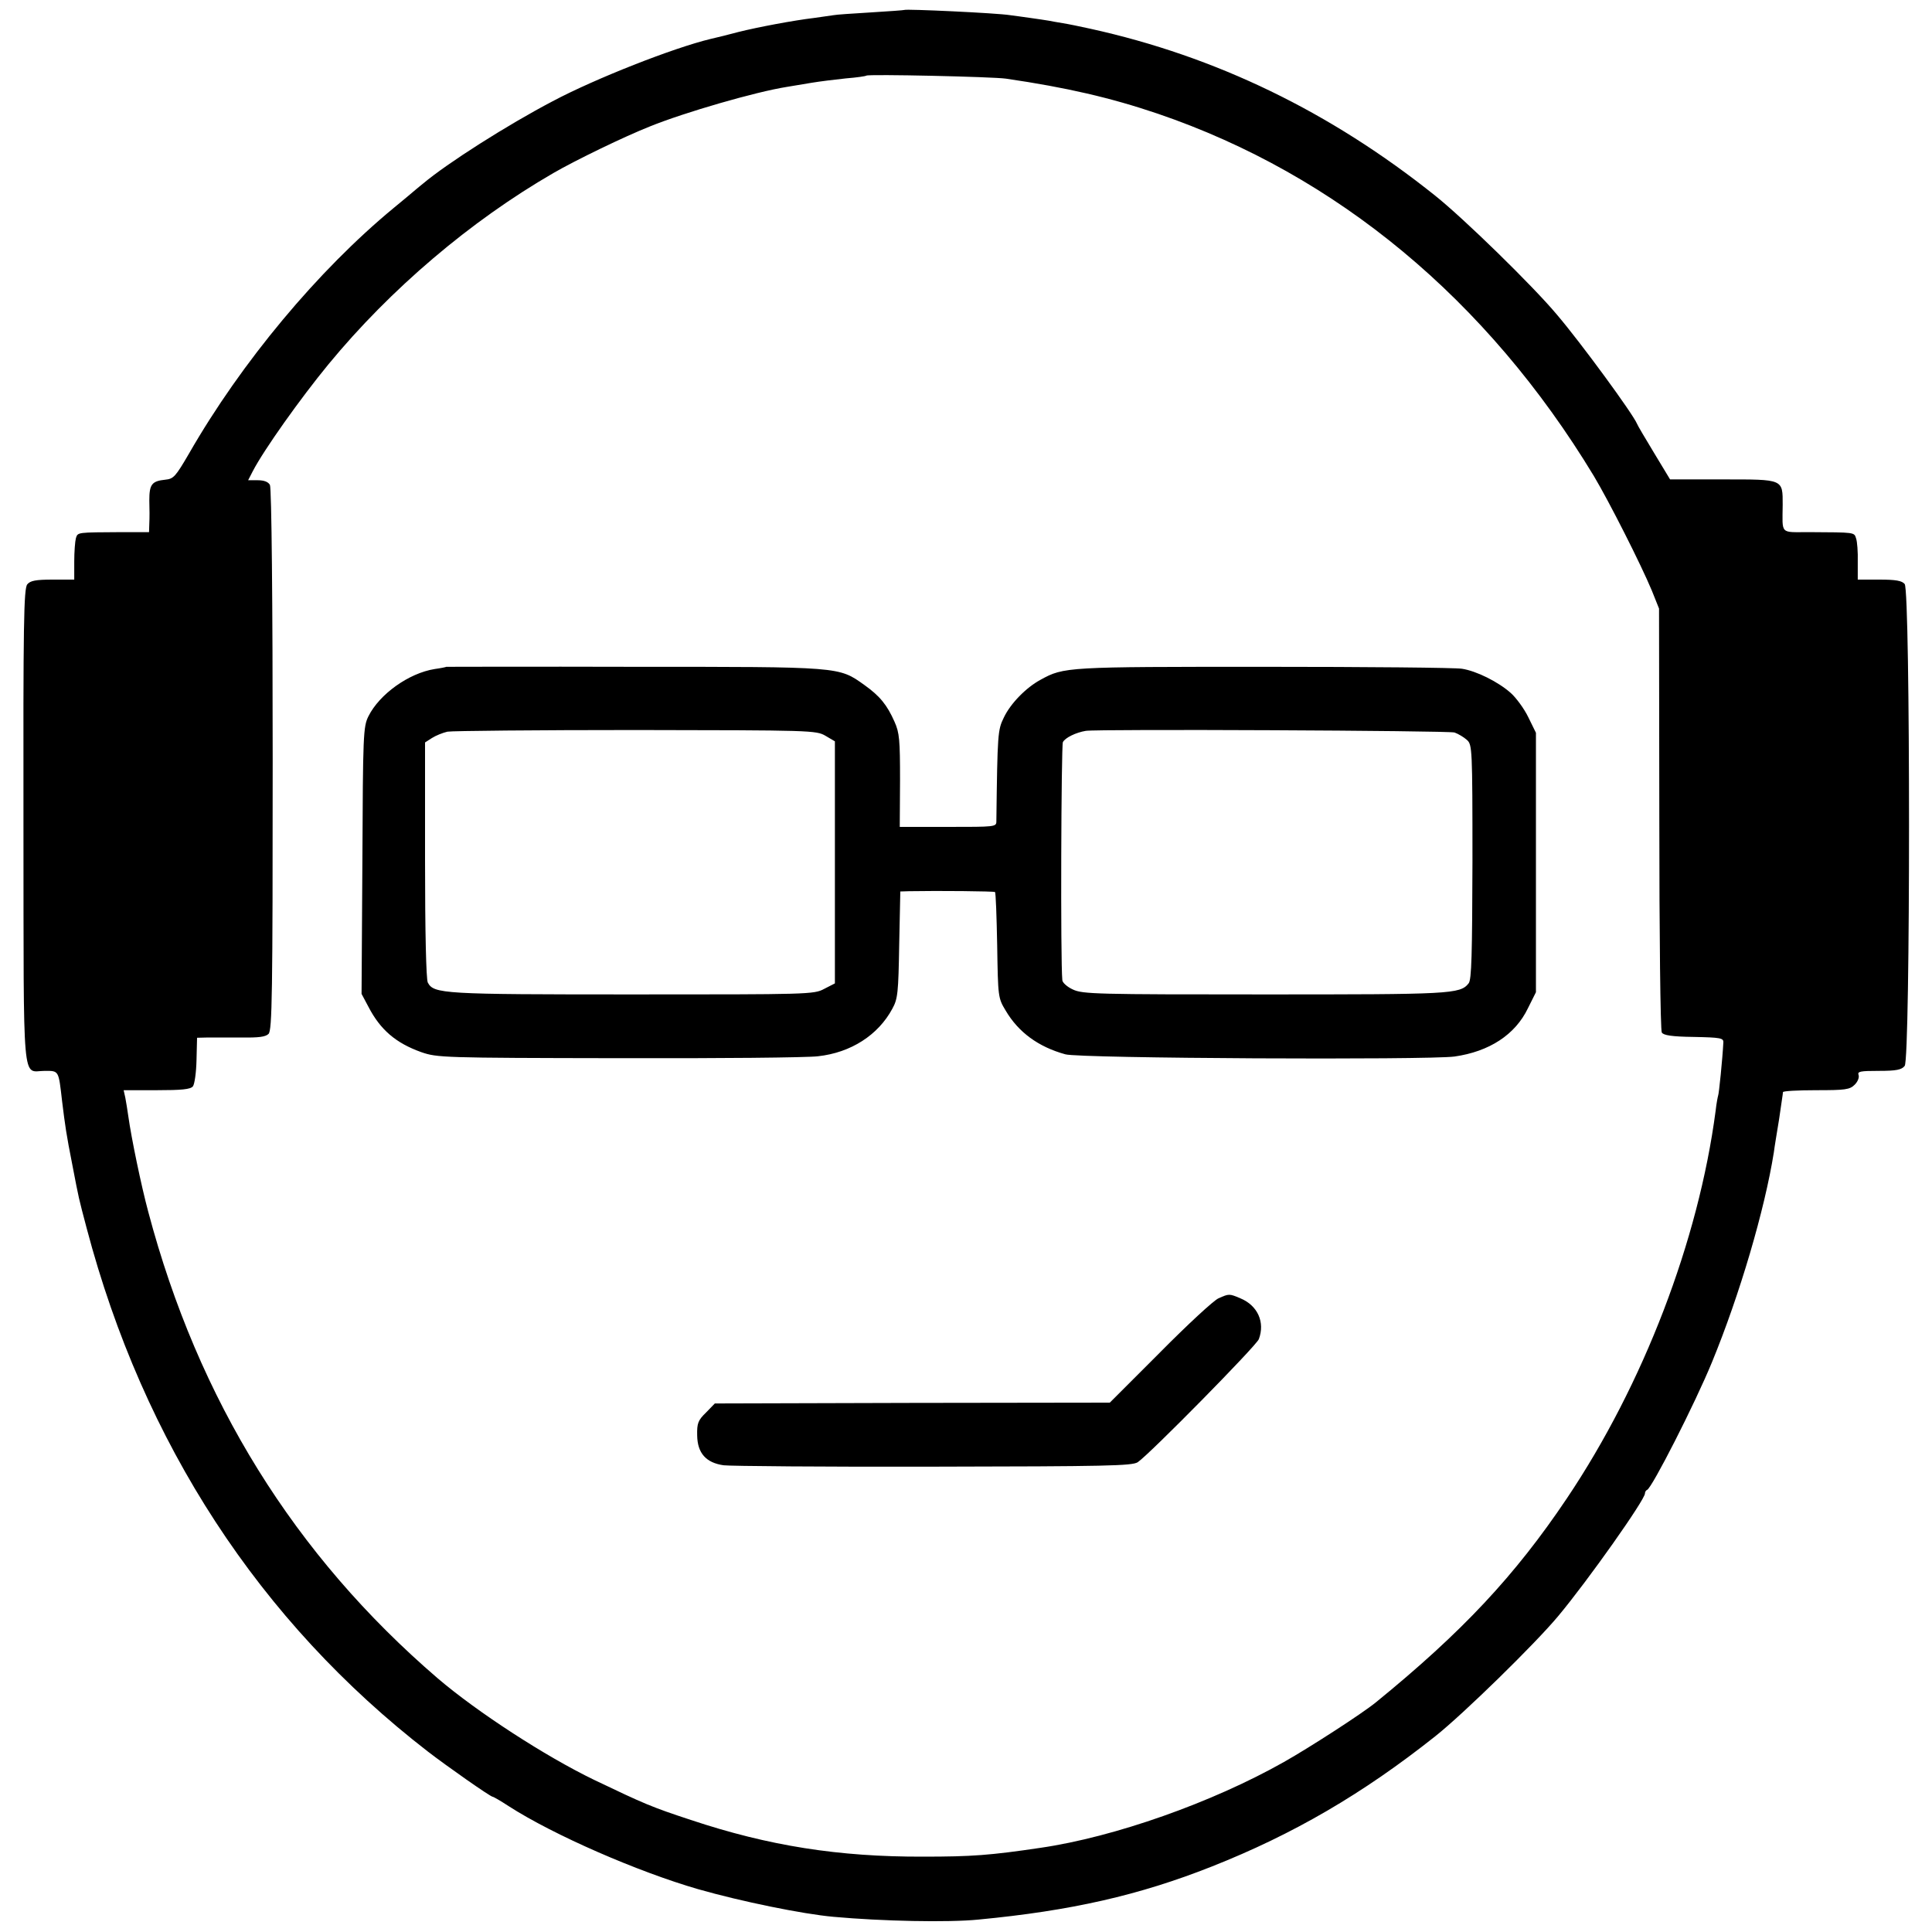
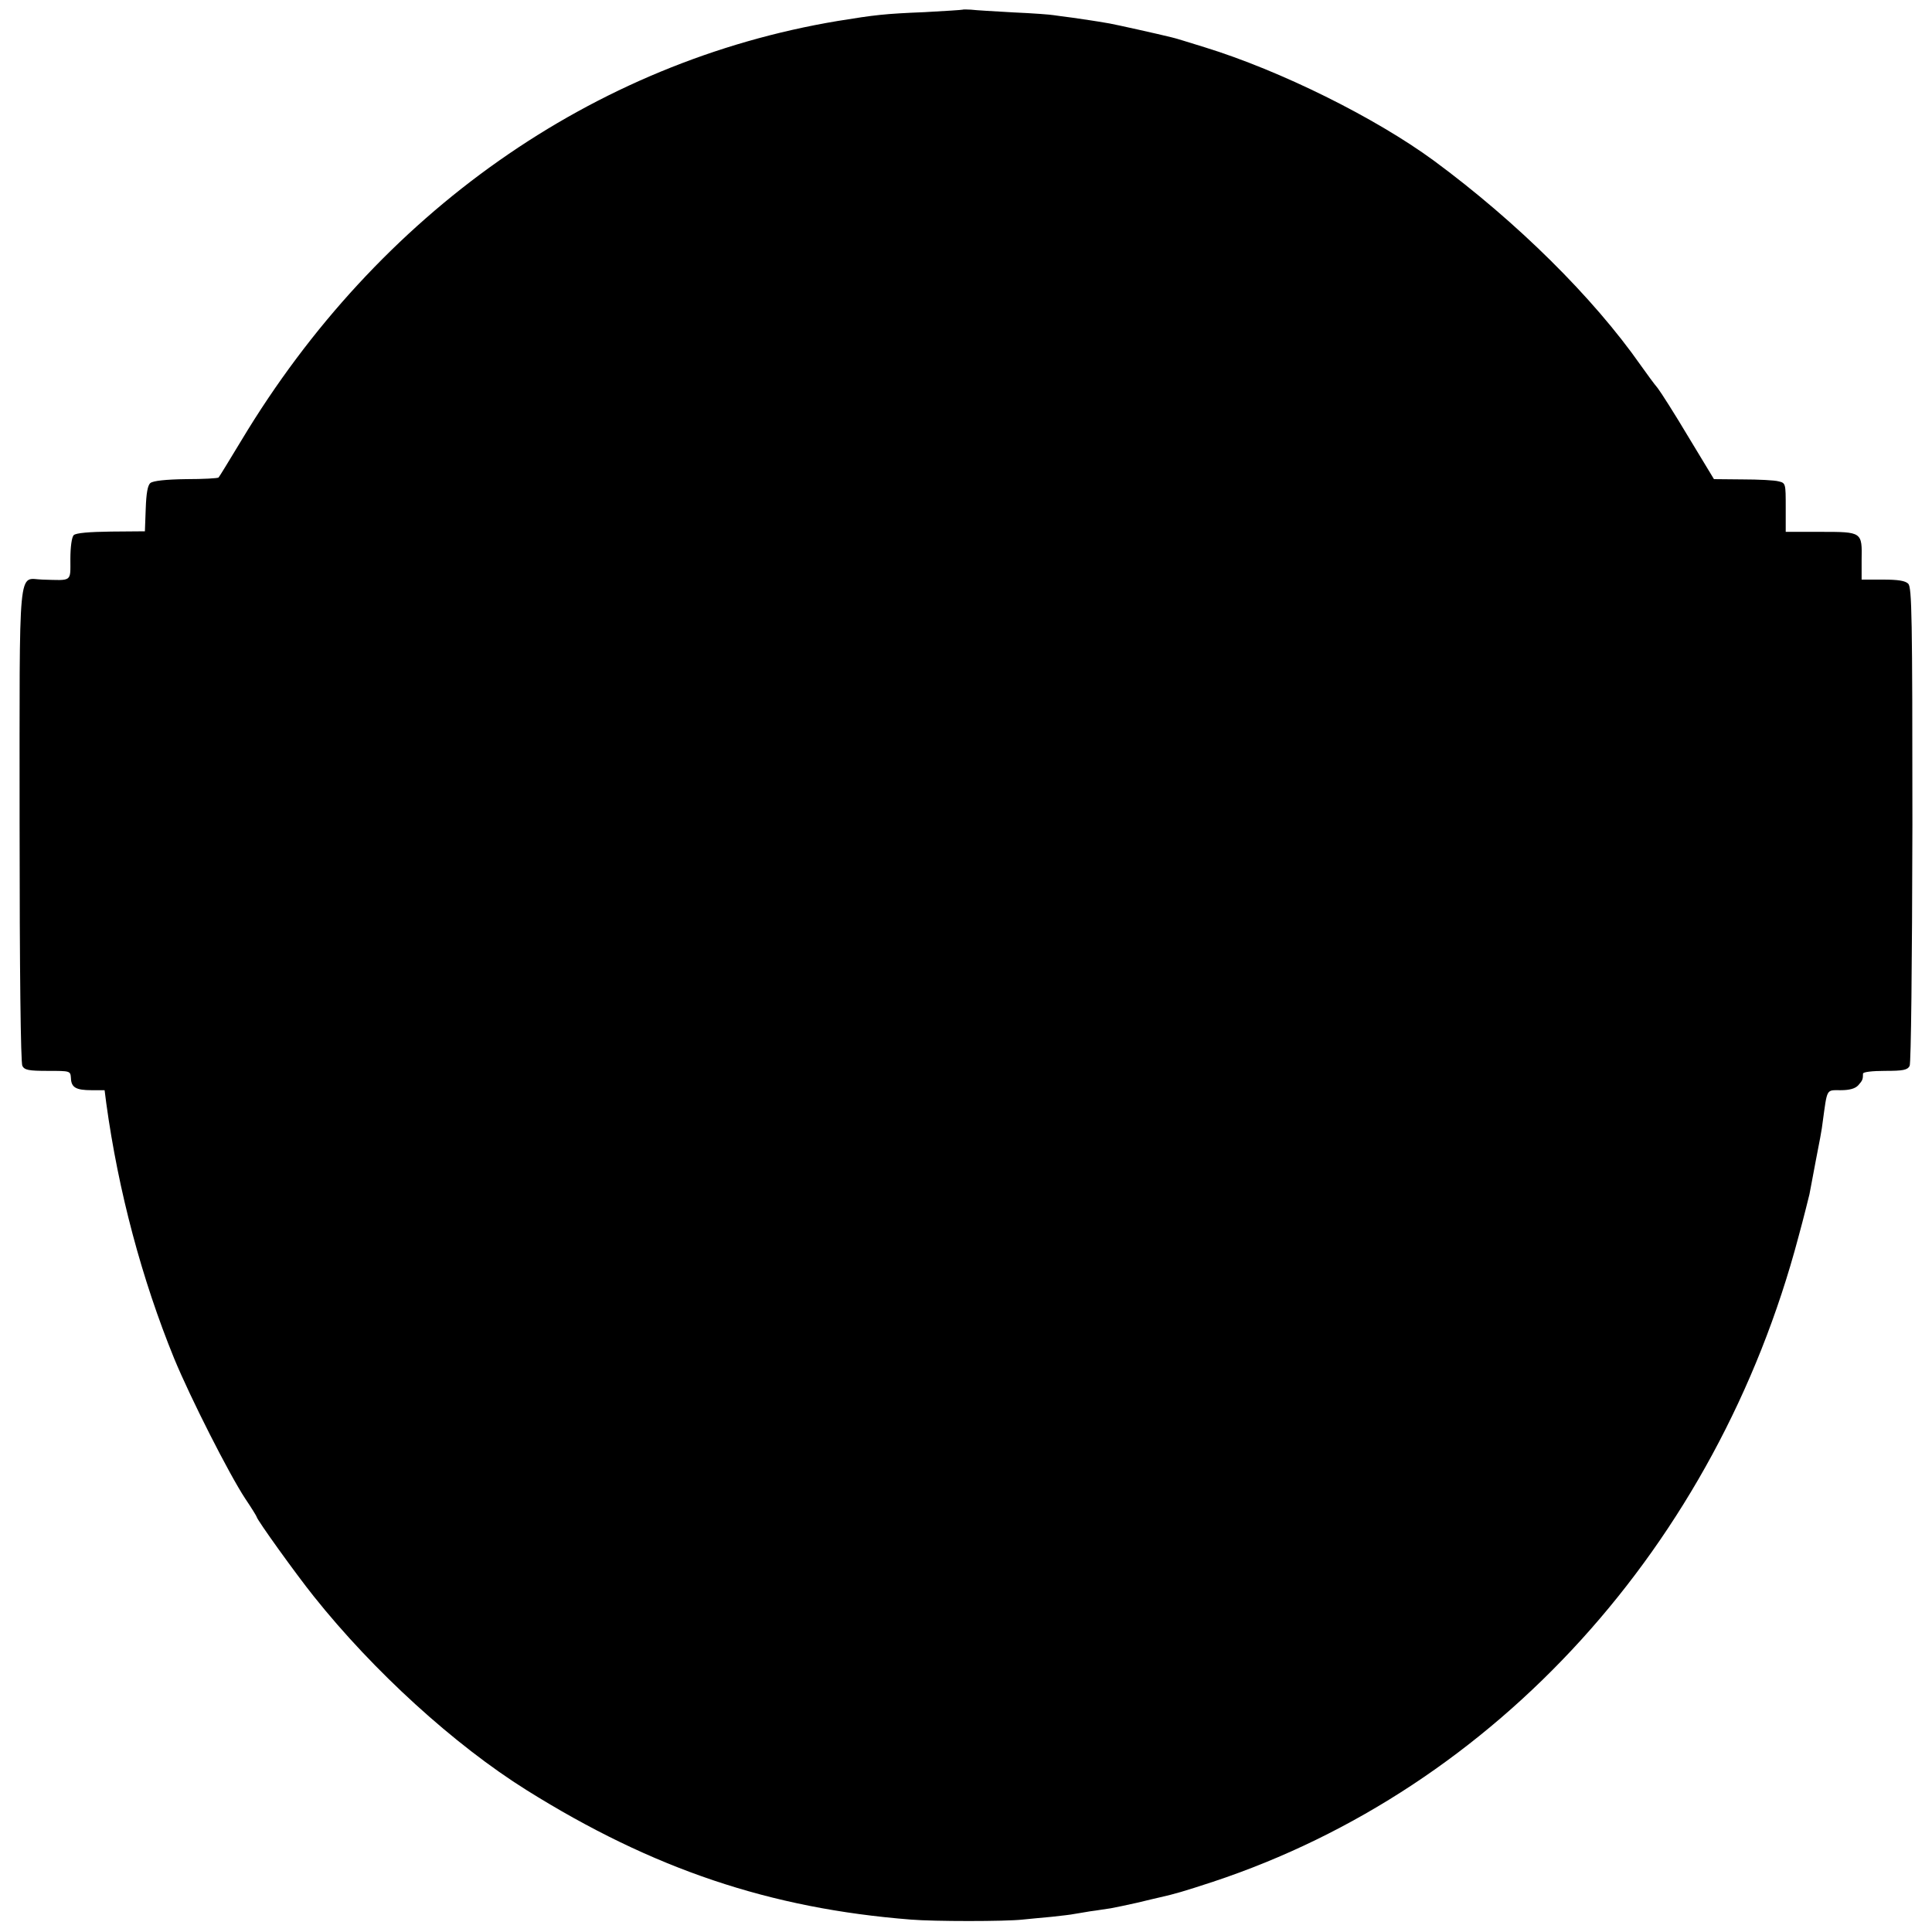
<svg xmlns="http://www.w3.org/2000/svg" version="1.0" width="700pt" height="700pt" viewBox="0 0 700 700" preserveAspectRatio="xMidYMid meet">
  <g transform="translate(0,700) scale(0.1,-0.1)" fill="#000000" stroke="none">
-     <path d="M3277 6964 c-1 -1 -56 -5 -122 -9 -66 -4 -127 -8 -135 -10 -8 -1 -40 -6 -70 -10 -75 -9 -203 -33 -275 -51 -33 -9 -78 -20 -100 -25 -134 -32 -419 -144 -573 -226 -164 -86 -381 -224 -469 -298 -7 -5 -19 -16 -28 -23 -9 -8 -44 -37 -78 -65 -274 -226 -552 -559 -742 -890 -49 -84 -56 -92 -86 -95 -49 -5 -58 -17 -58 -75 1 -29 1 -66 0 -83 l-1 -32 -97 0 c-165 -1 -161 0 -168 -22 -3 -11 -6 -49 -6 -85 l0 -65 -78 0 c-62 0 -81 -4 -92 -17 -13 -15 -15 -142 -14 -881 1 -964 -6 -882 77 -882 52 0 50 3 63 -110 11 -89 15 -119 37 -230 25 -130 22 -116 52 -230 206 -780 627 -1425 1236 -1896 70 -54 227 -164 235 -164 3 0 29 -15 58 -34 163 -105 469 -238 687 -301 154 -44 378 -90 490 -100 176 -16 416 -21 525 -10 336 32 582 88 845 192 296 117 548 264 810 472 101 80 363 336 446 436 107 128 314 421 314 444 0 5 3 11 8 13 18 8 174 314 235 463 100 243 191 552 224 760 2 17 11 71 19 120 7 50 14 93 14 98 0 4 54 7 120 7 106 0 122 2 140 20 11 11 17 26 14 35 -5 13 6 15 73 15 64 0 83 4 94 18 21 24 21 1721 0 1746 -10 12 -32 16 -92 16 l-78 0 0 64 c1 36 -2 74 -6 85 -7 23 -3 22 -172 23 -105 0 -95 -10 -94 99 0 94 4 92 -217 92 l-191 0 -58 96 c-32 53 -60 100 -62 106 -15 36 -203 293 -290 395 -87 104 -337 348 -441 431 -380 304 -795 505 -1250 605 -36 8 -80 17 -99 20 -18 3 -42 7 -51 9 -10 2 -40 6 -67 10 -26 4 -59 8 -73 10 -49 8 -378 23 -383 19z m368 -249 c219 -32 379 -69 550 -127 648 -221 1193 -673 1580 -1313 55 -92 170 -319 210 -415 l26 -65 1 -761 c0 -418 4 -767 9 -775 6 -10 36 -15 116 -16 97 -2 108 -4 107 -20 -3 -59 -16 -188 -19 -193 -1 -3 -6 -27 -9 -55 -62 -470 -261 -990 -539 -1404 -188 -280 -379 -484 -692 -739 -49 -40 -239 -163 -333 -216 -260 -147 -614 -272 -882 -311 -182 -27 -248 -32 -425 -32 -306 -1 -560 39 -842 133 -143 47 -168 58 -350 145 -178 86 -424 246 -567 368 -519 446 -868 1008 -1049 1691 -25 93 -61 266 -72 345 -3 22 -8 52 -11 68 l-6 27 120 0 c90 0 122 3 131 14 6 8 12 50 13 95 l2 81 41 1 c22 0 77 0 121 0 60 -1 86 2 97 13 13 13 15 143 15 993 0 569 -4 985 -10 996 -6 11 -21 17 -44 17 l-35 0 17 33 c40 77 172 263 274 387 224 272 514 519 815 693 81 47 259 133 350 169 126 51 382 125 495 143 19 3 60 10 90 15 30 5 87 12 125 16 39 3 72 8 74 10 6 6 459 -4 506 -11z" />
-     <path d="M1617 4584 c-1 -1 -20 -5 -42 -8 -94 -15 -200 -91 -240 -171 -19 -38 -20 -66 -22 -523 l-3 -483 25 -47 c43 -83 99 -131 191 -164 58 -20 75 -21 714 -22 360 -1 686 2 724 7 119 13 218 77 269 172 20 36 22 58 25 233 l4 192 31 1 c108 2 309 0 312 -3 3 -2 6 -89 8 -194 3 -186 3 -190 31 -236 46 -78 118 -131 216 -158 51 -15 1313 -21 1410 -8 126 18 220 79 266 175 l29 58 0 470 0 470 -28 57 c-15 31 -44 70 -63 87 -46 41 -125 80 -177 88 -23 4 -346 7 -717 7 -715 0 -725 0 -810 -47 -52 -28 -109 -86 -133 -137 -22 -45 -23 -56 -27 -376 0 -20 -5 -20 -175 -20 l-175 0 1 168 c0 147 -2 173 -20 213 -27 61 -53 93 -109 133 -94 67 -83 66 -835 66 -373 1 -679 0 -680 0z m1374 -250 l34 -20 0 -439 0 -438 -39 -20 c-37 -20 -57 -20 -695 -20 -687 0 -719 2 -741 43 -6 12 -10 182 -10 444 l0 426 25 16 c14 9 39 19 56 23 16 3 324 6 683 6 635 -1 653 -1 687 -21z m2279 12 c14 -5 34 -17 45 -27 19 -17 20 -30 20 -442 -1 -333 -3 -428 -14 -440 -31 -39 -66 -40 -741 -40 -606 0 -658 1 -693 18 -20 9 -38 25 -38 34 -7 67 -4 849 2 862 8 16 47 35 83 41 44 7 1313 1 1336 -6z" />
-     <path d="M4415 2296 c-17 -7 -112 -95 -212 -196 l-182 -182 -715 -1 -716 -2 -32 -33 c-29 -28 -33 -39 -32 -83 1 -64 32 -99 96 -108 24 -3 366 -6 760 -5 629 1 719 3 740 16 42 28 430 422 439 446 23 61 -4 122 -67 148 -40 17 -41 17 -79 0z" />
+     <path d="M3488 6965 c-2 -1 -64 -5 -138 -9 -147 -6 -179 -10 -315 -32 -886 -148 -1664 -694 -2160 -1519 -43 -71 -80 -132 -83 -135 -2 -3 -55 -6 -118 -6 -73 -1 -119 -6 -129 -14 -10 -8 -15 -37 -17 -93 l-3 -82 -123 -1 c-79 -1 -127 -5 -135 -13 -7 -7 -12 -43 -12 -86 0 -85 8 -78 -101 -75 -90 2 -83 83 -83 -887 0 -528 4 -864 10 -875 8 -15 23 -18 92 -18 82 0 82 0 84 -26 1 -34 18 -44 75 -44 l47 0 6 -47 c44 -320 129 -638 246 -925 59 -143 198 -417 257 -507 23 -34 42 -65 42 -67 0 -9 142 -207 207 -288 216 -271 509 -538 771 -702 457 -286 883 -429 1392 -469 83 -7 342 -7 405 0 22 2 69 7 105 10 36 4 72 8 80 10 8 1 35 6 60 10 25 3 59 9 75 11 17 3 59 12 95 20 36 9 72 17 80 19 58 13 88 22 195 57 1026 340 1825 1220 2121 2336 20 73 37 143 40 155 2 12 13 67 23 122 11 55 23 118 25 140 17 123 12 115 65 115 33 0 53 6 64 18 15 17 17 21 17 42 0 6 33 10 80 10 65 0 81 3 89 18 5 10 9 363 10 874 0 756 -2 859 -15 873 -11 11 -37 15 -92 15 l-77 0 0 71 c2 102 2 102 -148 102 l-127 0 0 88 c0 87 0 89 -26 95 -14 4 -73 7 -130 7 l-104 1 -92 152 c-50 84 -101 164 -112 178 -12 14 -39 51 -61 82 -173 247 -449 520 -750 742 -213 156 -555 326 -831 411 -55 17 -109 34 -120 36 -44 11 -201 46 -224 50 -57 10 -88 14 -135 21 -27 3 -58 8 -67 9 -10 2 -75 7 -145 10 -71 4 -140 8 -155 10 -15 1 -29 1 -30 0z" />
  </g>
</svg>
